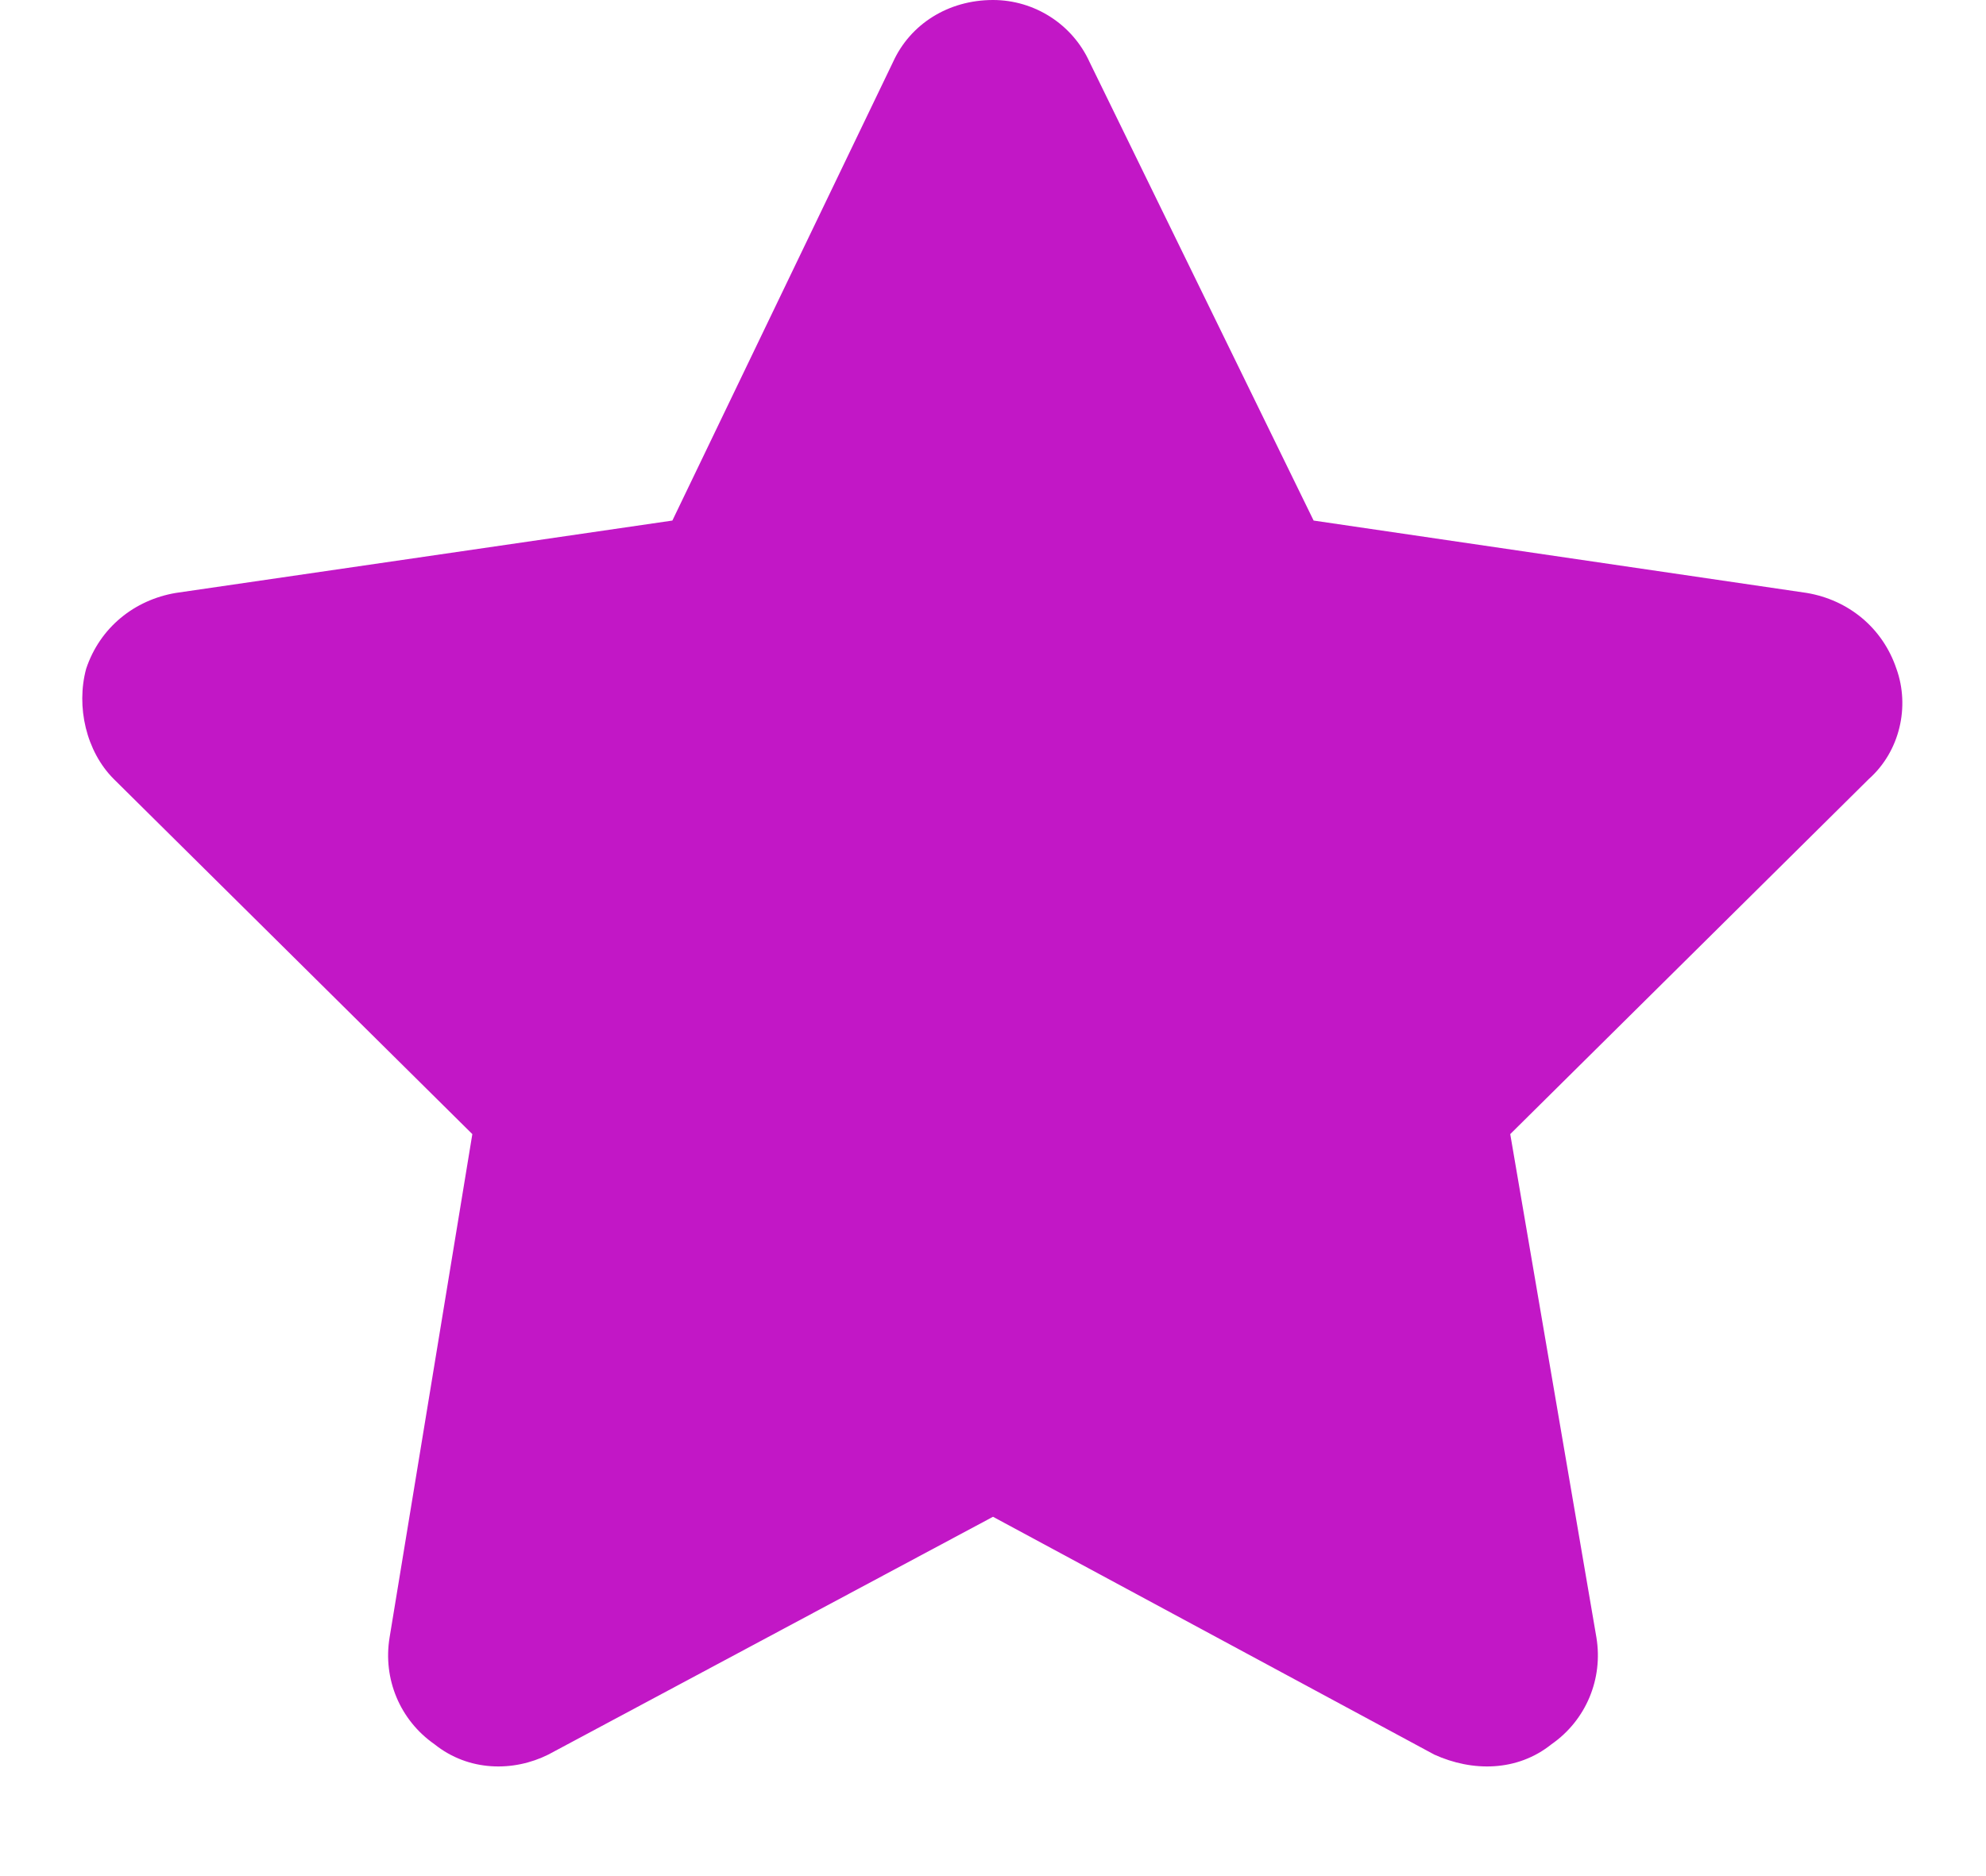
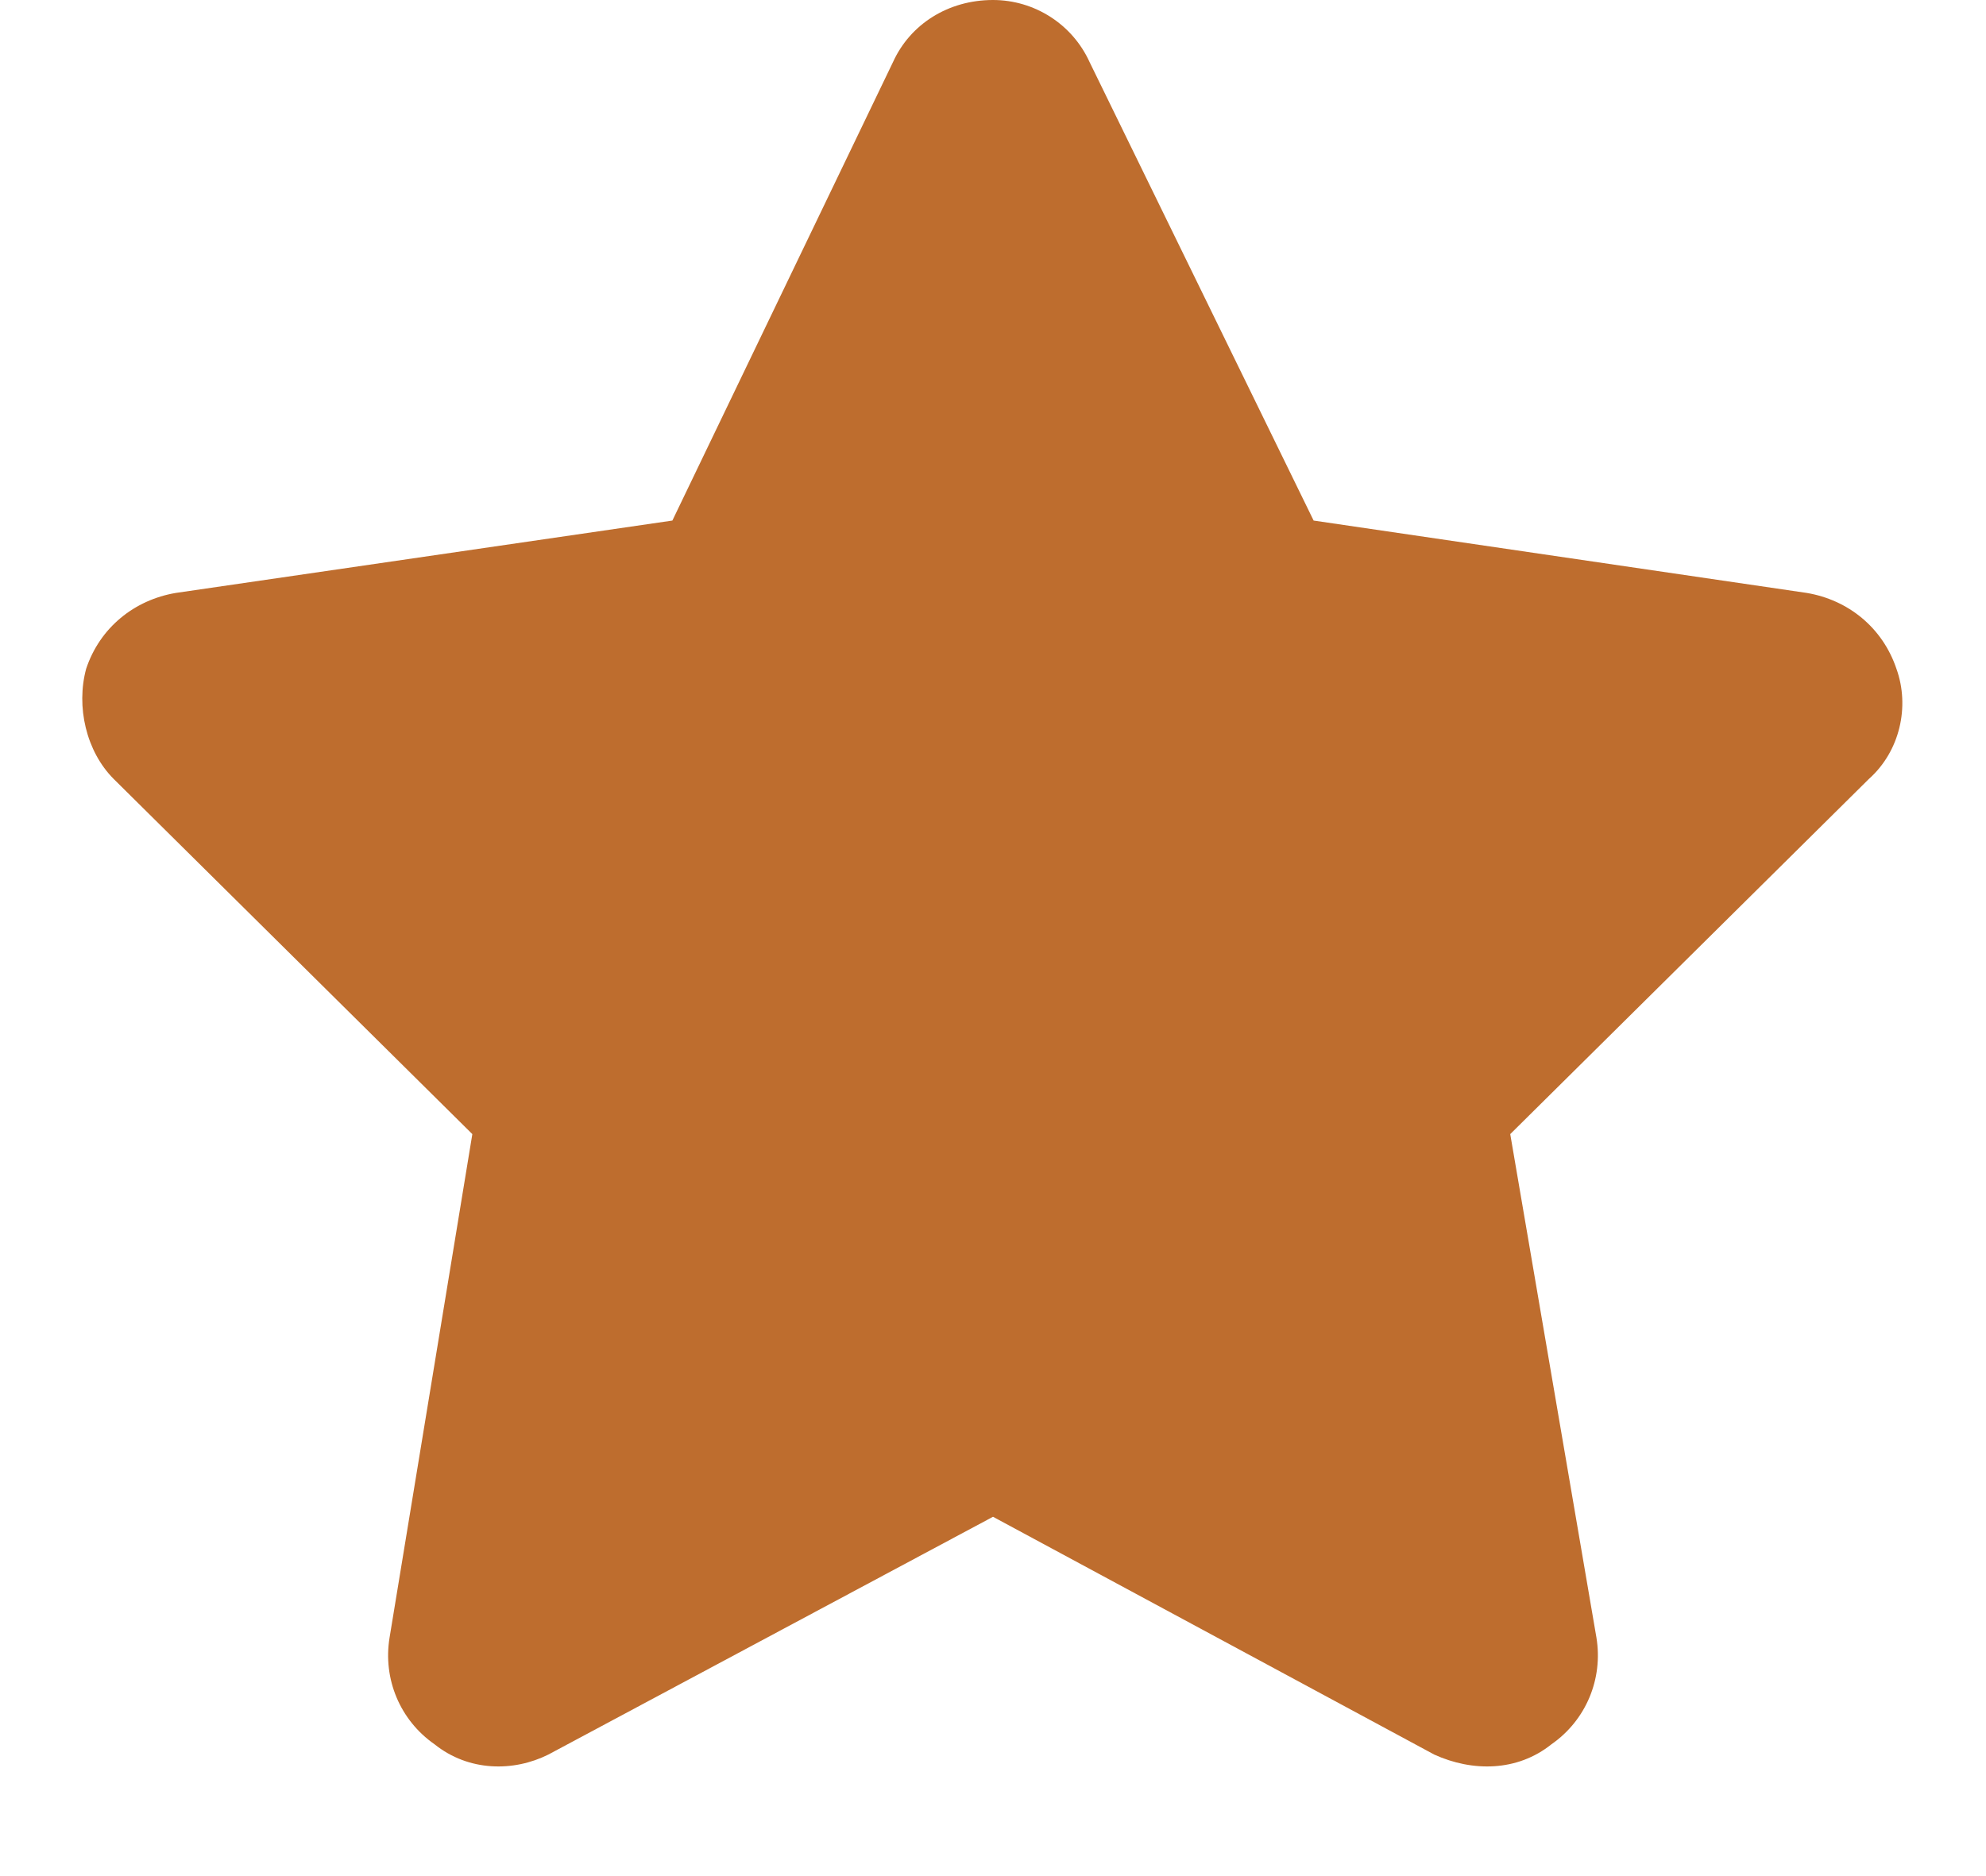
<svg xmlns="http://www.w3.org/2000/svg" width="18" height="17" viewBox="0 0 18 17" fill="none">
-   <path d="M9.875 0.562L11.906 4.719L16.375 5.375C16.75 5.438 17.062 5.688 17.188 6.062C17.312 6.406 17.219 6.812 16.938 7.062L13.688 10.281L14.469 14.844C14.531 15.219 14.375 15.594 14.062 15.812C13.75 16.062 13.344 16.062 13 15.906L9 13.75L4.969 15.906C4.656 16.062 4.25 16.062 3.938 15.812C3.625 15.594 3.469 15.219 3.531 14.844L4.281 10.281L1.031 7.062C0.781 6.812 0.688 6.406 0.781 6.062C0.906 5.688 1.219 5.438 1.594 5.375L6.094 4.719L8.094 0.562C8.25 0.219 8.594 0 9 0C9.375 0 9.719 0.219 9.875 0.562Z" fill="#C217C6" />
+   <path d="M9.875 0.562L11.906 4.719L16.375 5.375C16.75 5.438 17.062 5.688 17.188 6.062C17.312 6.406 17.219 6.812 16.938 7.062L13.688 10.281L14.469 14.844C14.531 15.219 14.375 15.594 14.062 15.812C13.75 16.062 13.344 16.062 13 15.906L9 13.75L4.969 15.906C4.656 16.062 4.25 16.062 3.938 15.812C3.625 15.594 3.469 15.219 3.531 14.844L4.281 10.281L1.031 7.062C0.781 6.812 0.688 6.406 0.781 6.062C0.906 5.688 1.219 5.438 1.594 5.375L6.094 4.719L8.094 0.562C8.25 0.219 8.594 0 9 0C9.375 0 9.719 0.219 9.875 0.562Z" fill="#BE6D2E" />
</svg>
